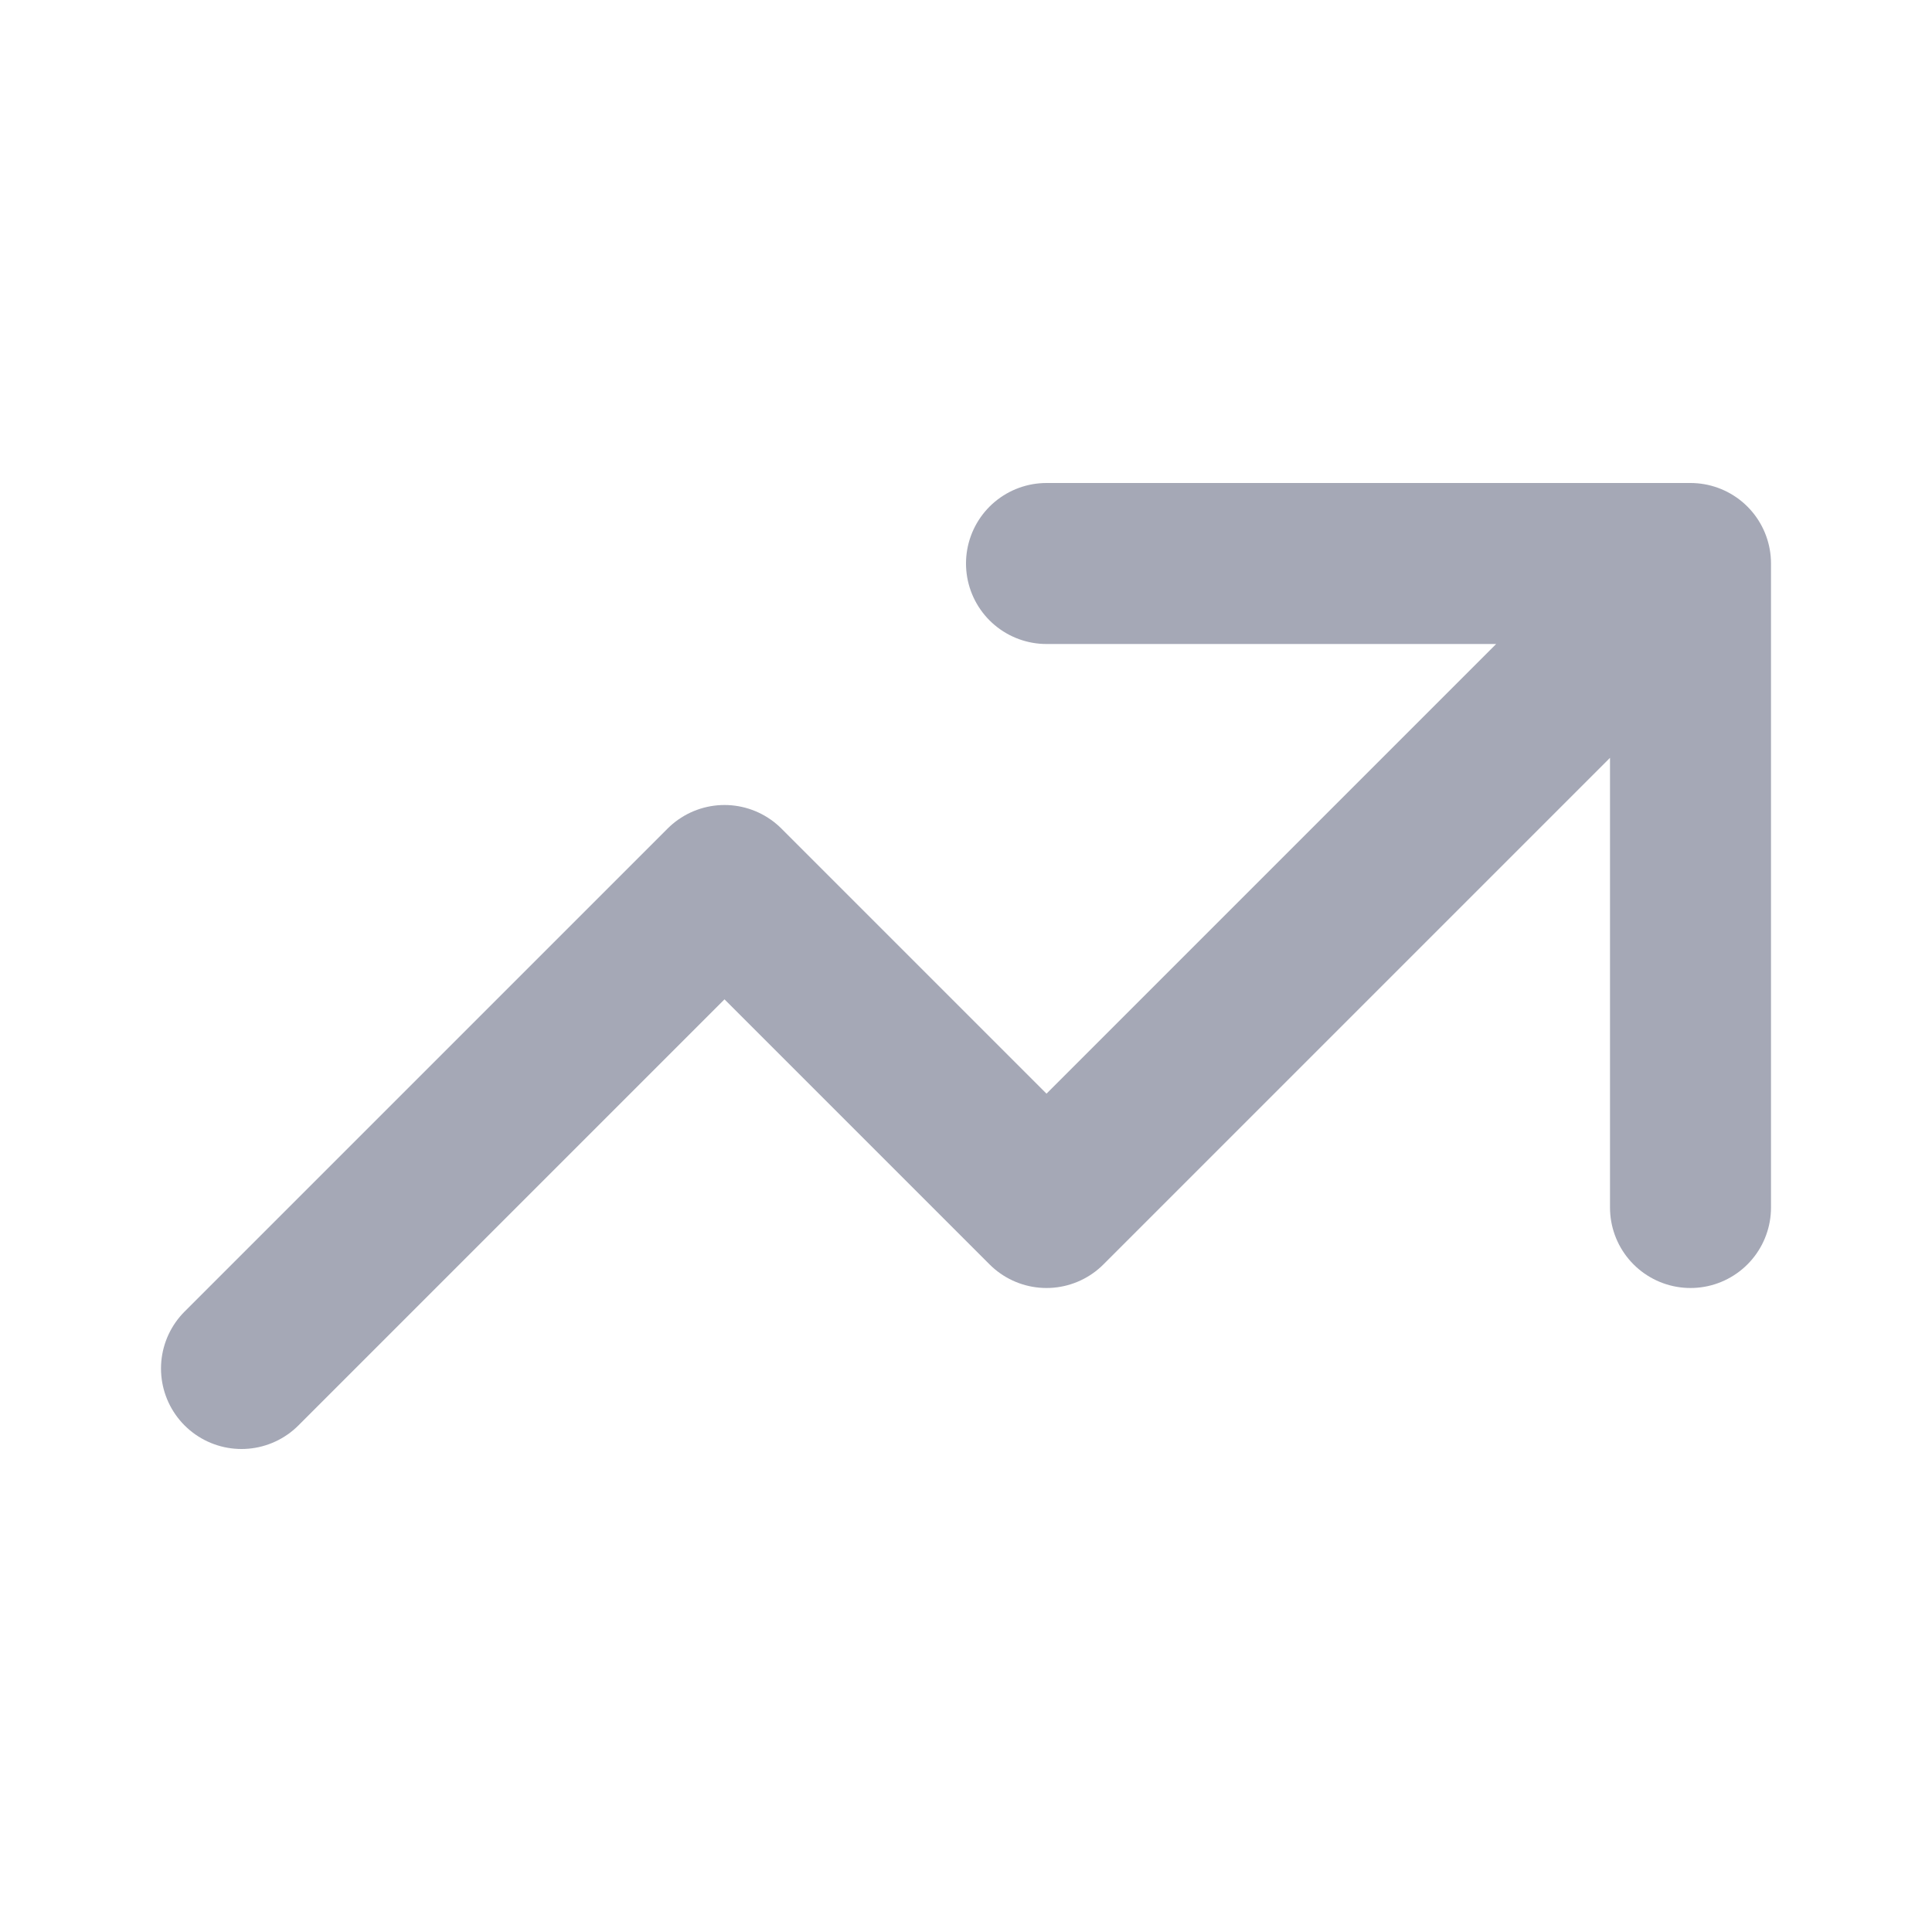
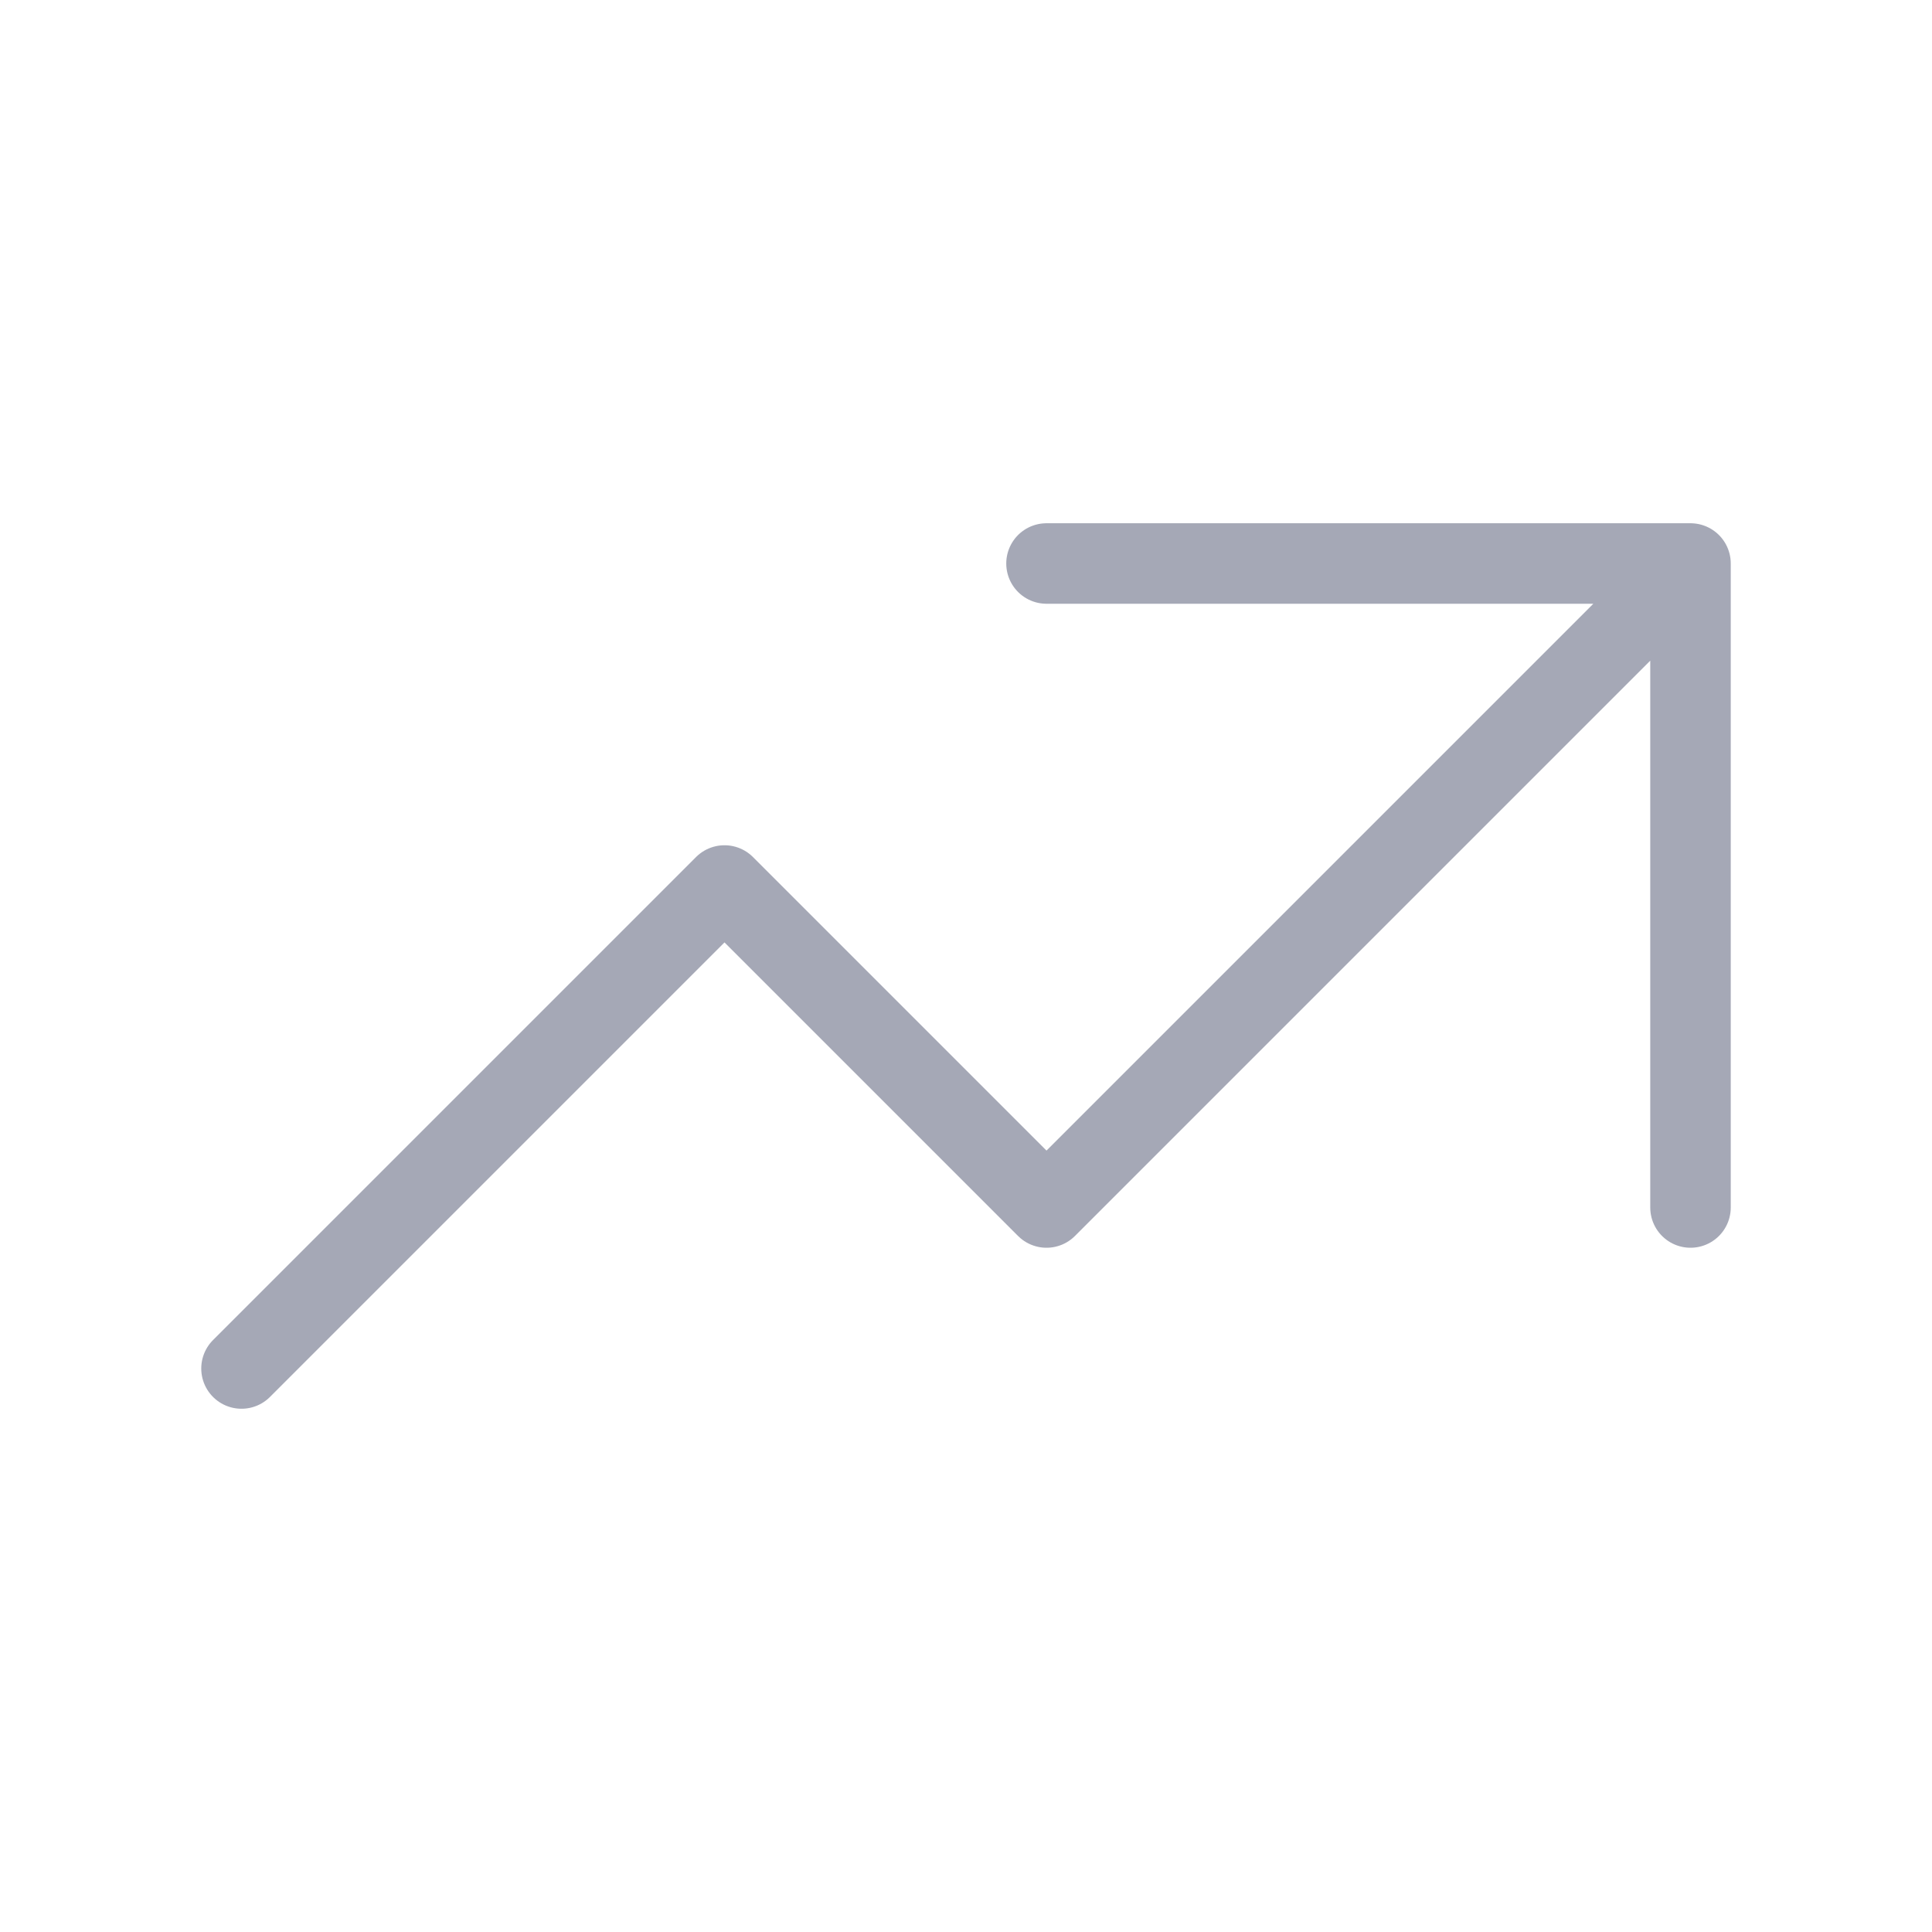
<svg xmlns="http://www.w3.org/2000/svg" width="24" height="24" viewBox="0 0 24 24" fill="none">
-   <path d="m21 7-8 8-4-4-6 6M13 7h8-8Zm8 0v8-8Z" stroke="#A5A8B6" stroke-width="2" stroke-linecap="round" stroke-linejoin="round" />
+   <path d="m21 7-8 8-4-4-6 6M13 7h8-8Zm8 0v8-8Z" stroke="#A5A8B6" strokeWidth="2" stroke-linecap="round" stroke-linejoin="round" />
</svg>
